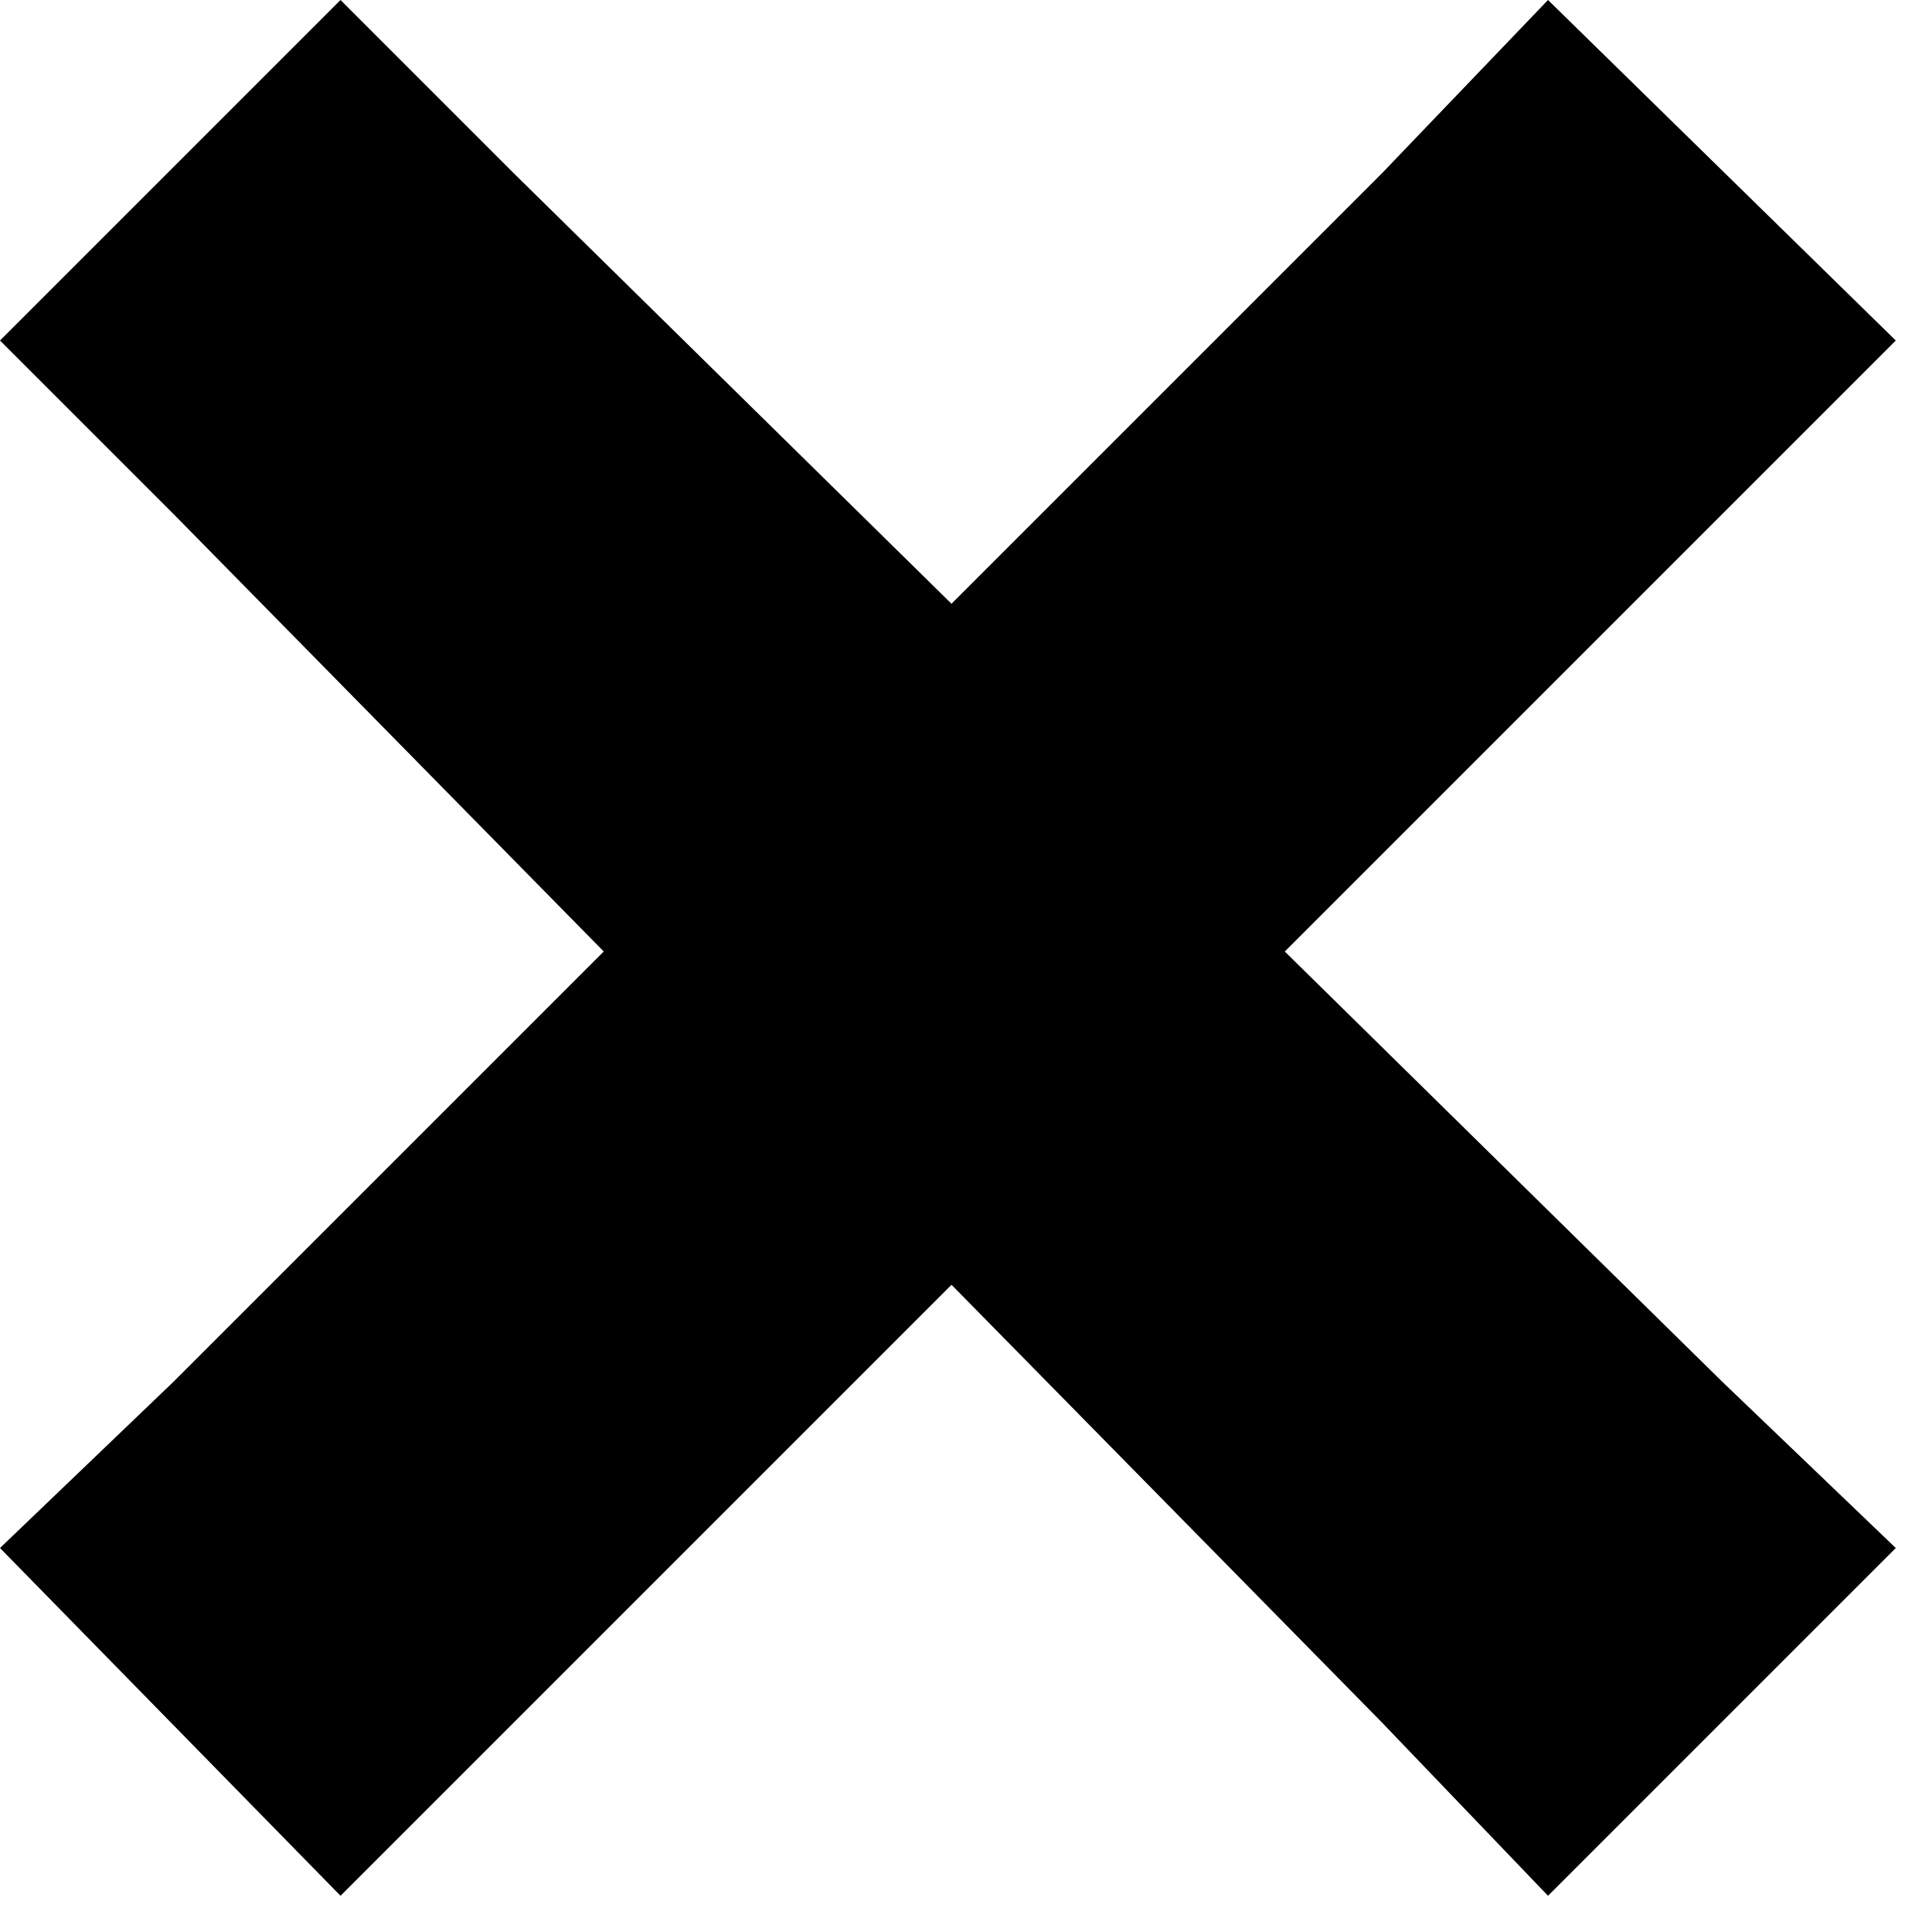
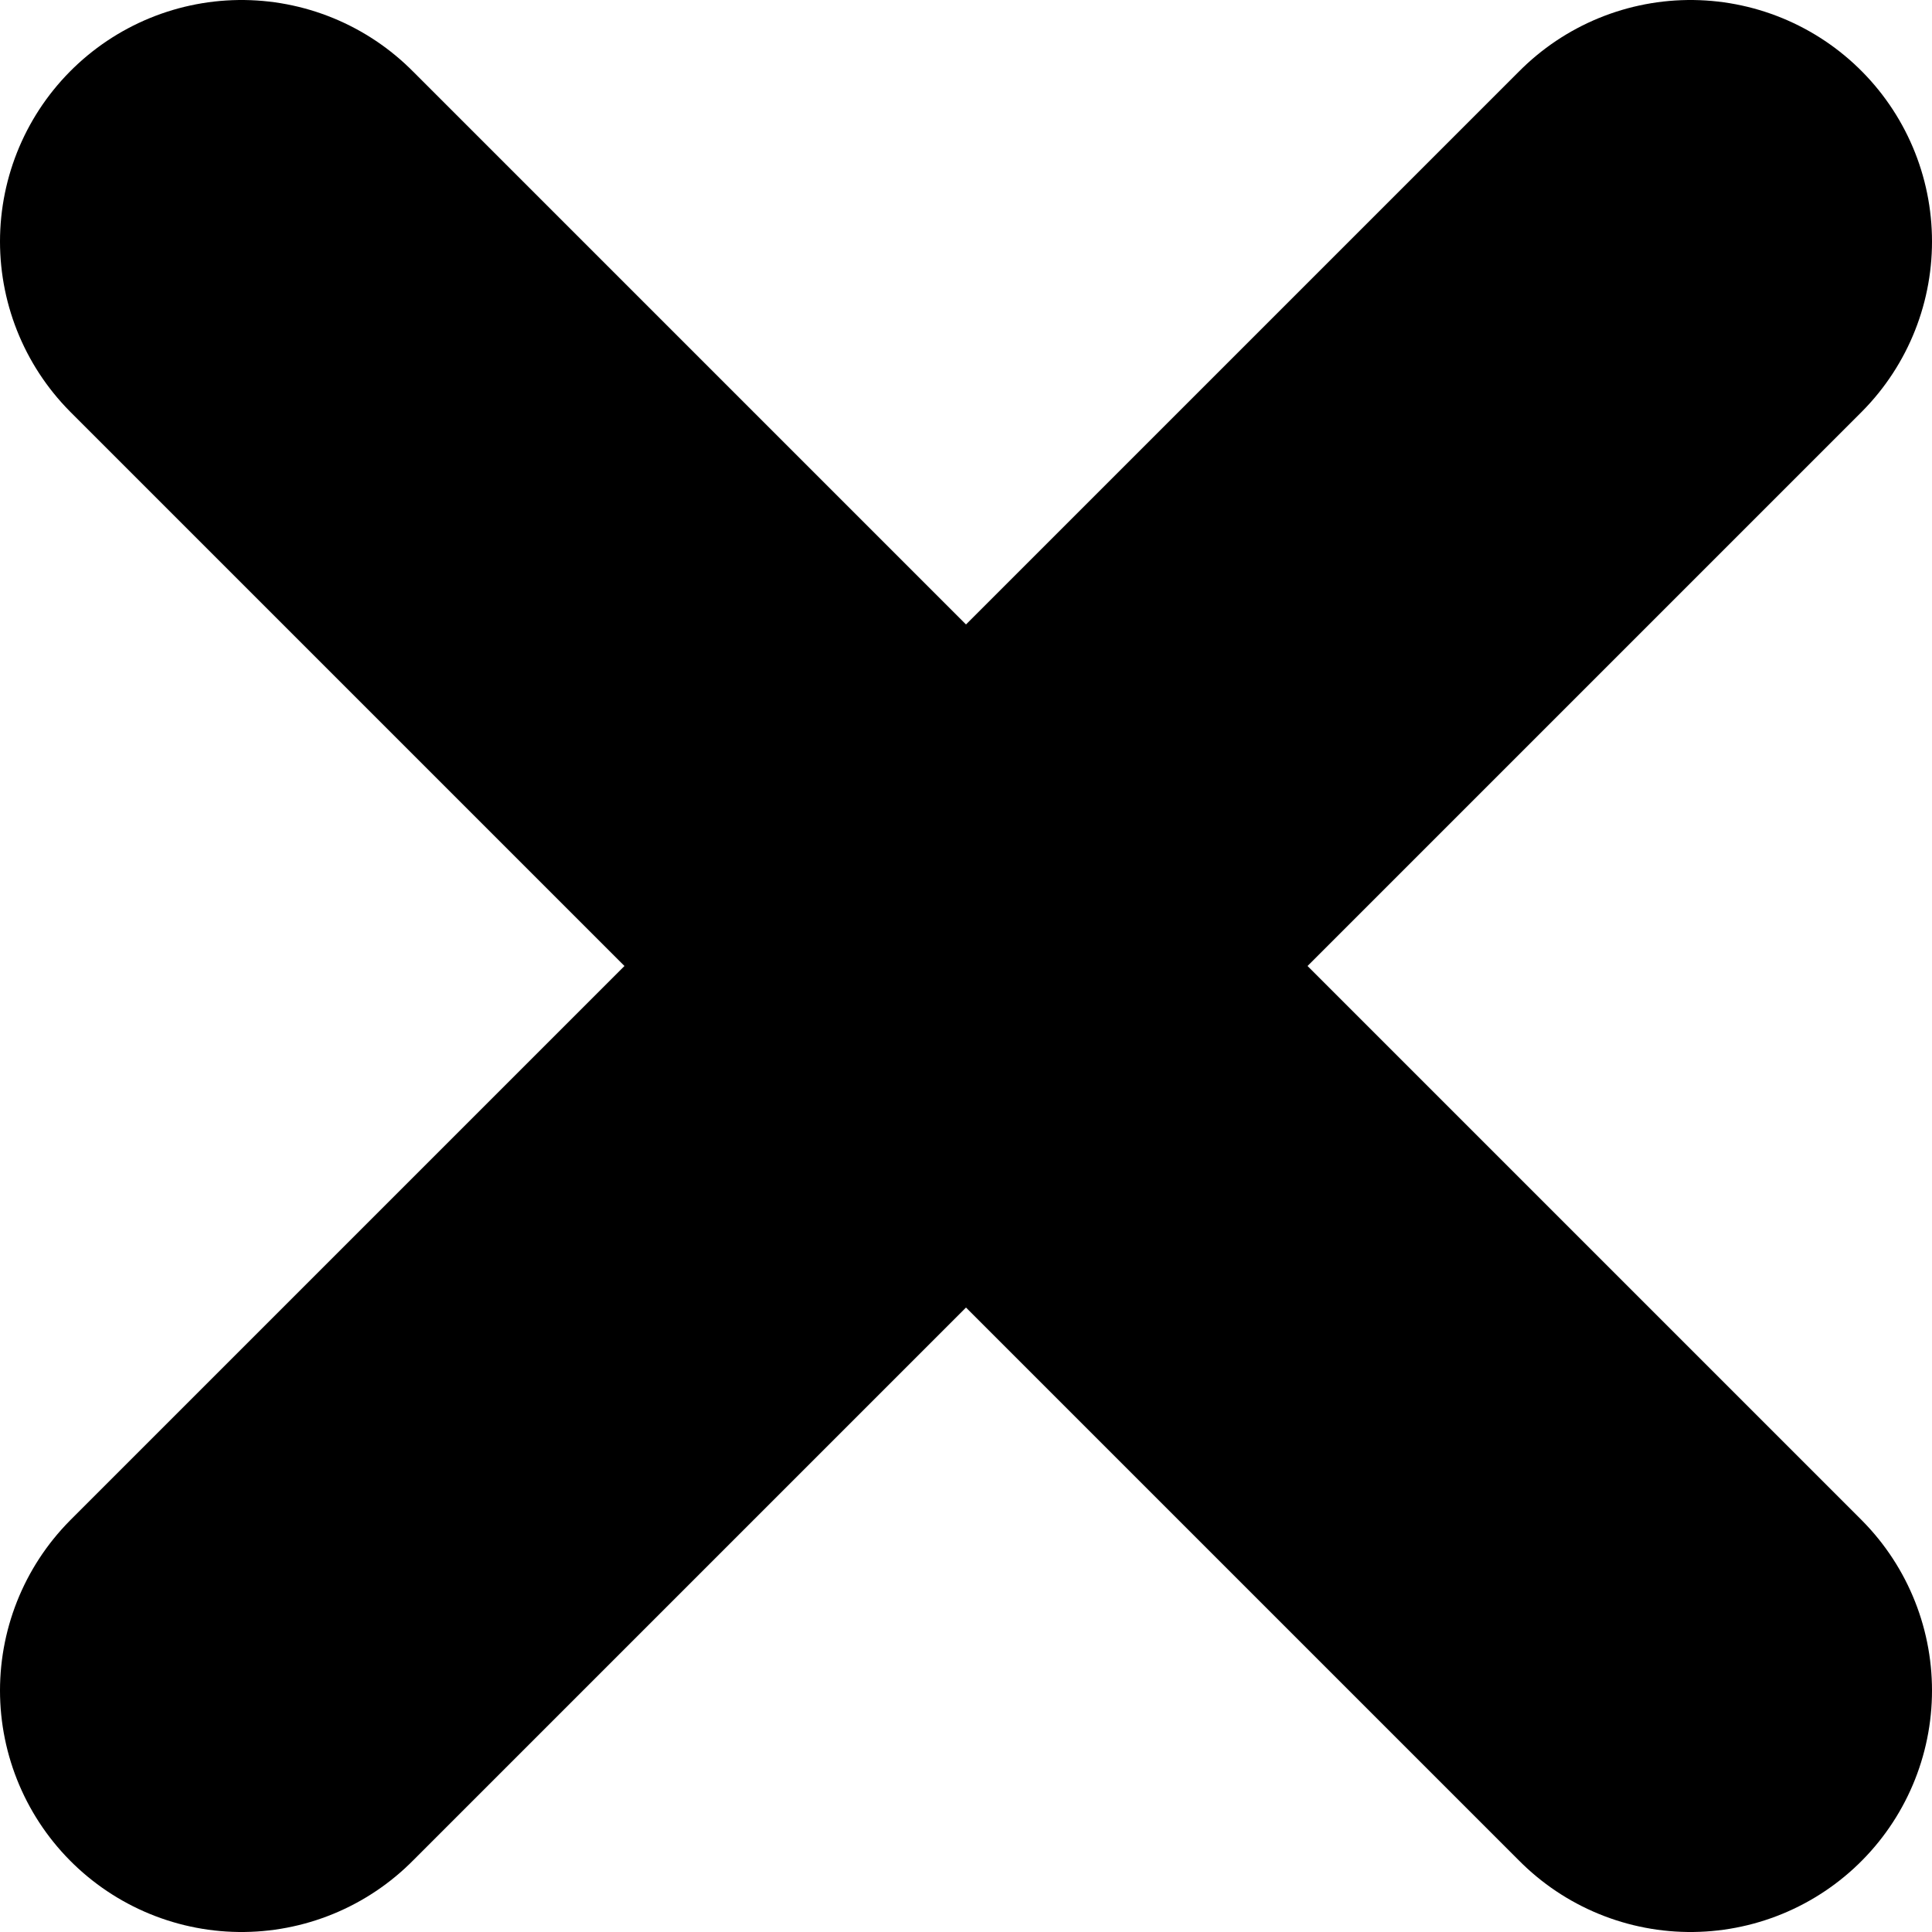
<svg xmlns="http://www.w3.org/2000/svg" width="12" height="12" viewBox="0 0 8 8">
-   <path d="M1.41 0l-1.41 1.41.72.72 1.78 1.81-1.78 1.78-.72.69 1.41 1.44.72-.72 1.81-1.81 1.78 1.81.69.72 1.44-1.44-.72-.69-1.81-1.78 1.81-1.81.72-.72-1.44-1.41-.69.72-1.78 1.78-1.81-1.78-.72-.72z" />
+   <line stroke="#000000" stroke-linecap="round" stroke-width="2" x1="1" y2="7" x2="7" y1="1" />
+   <line stroke="#000000" stroke-linecap="round" stroke-width="2" x1="7" y1="1" x2="1" y2="7" />
</svg>
